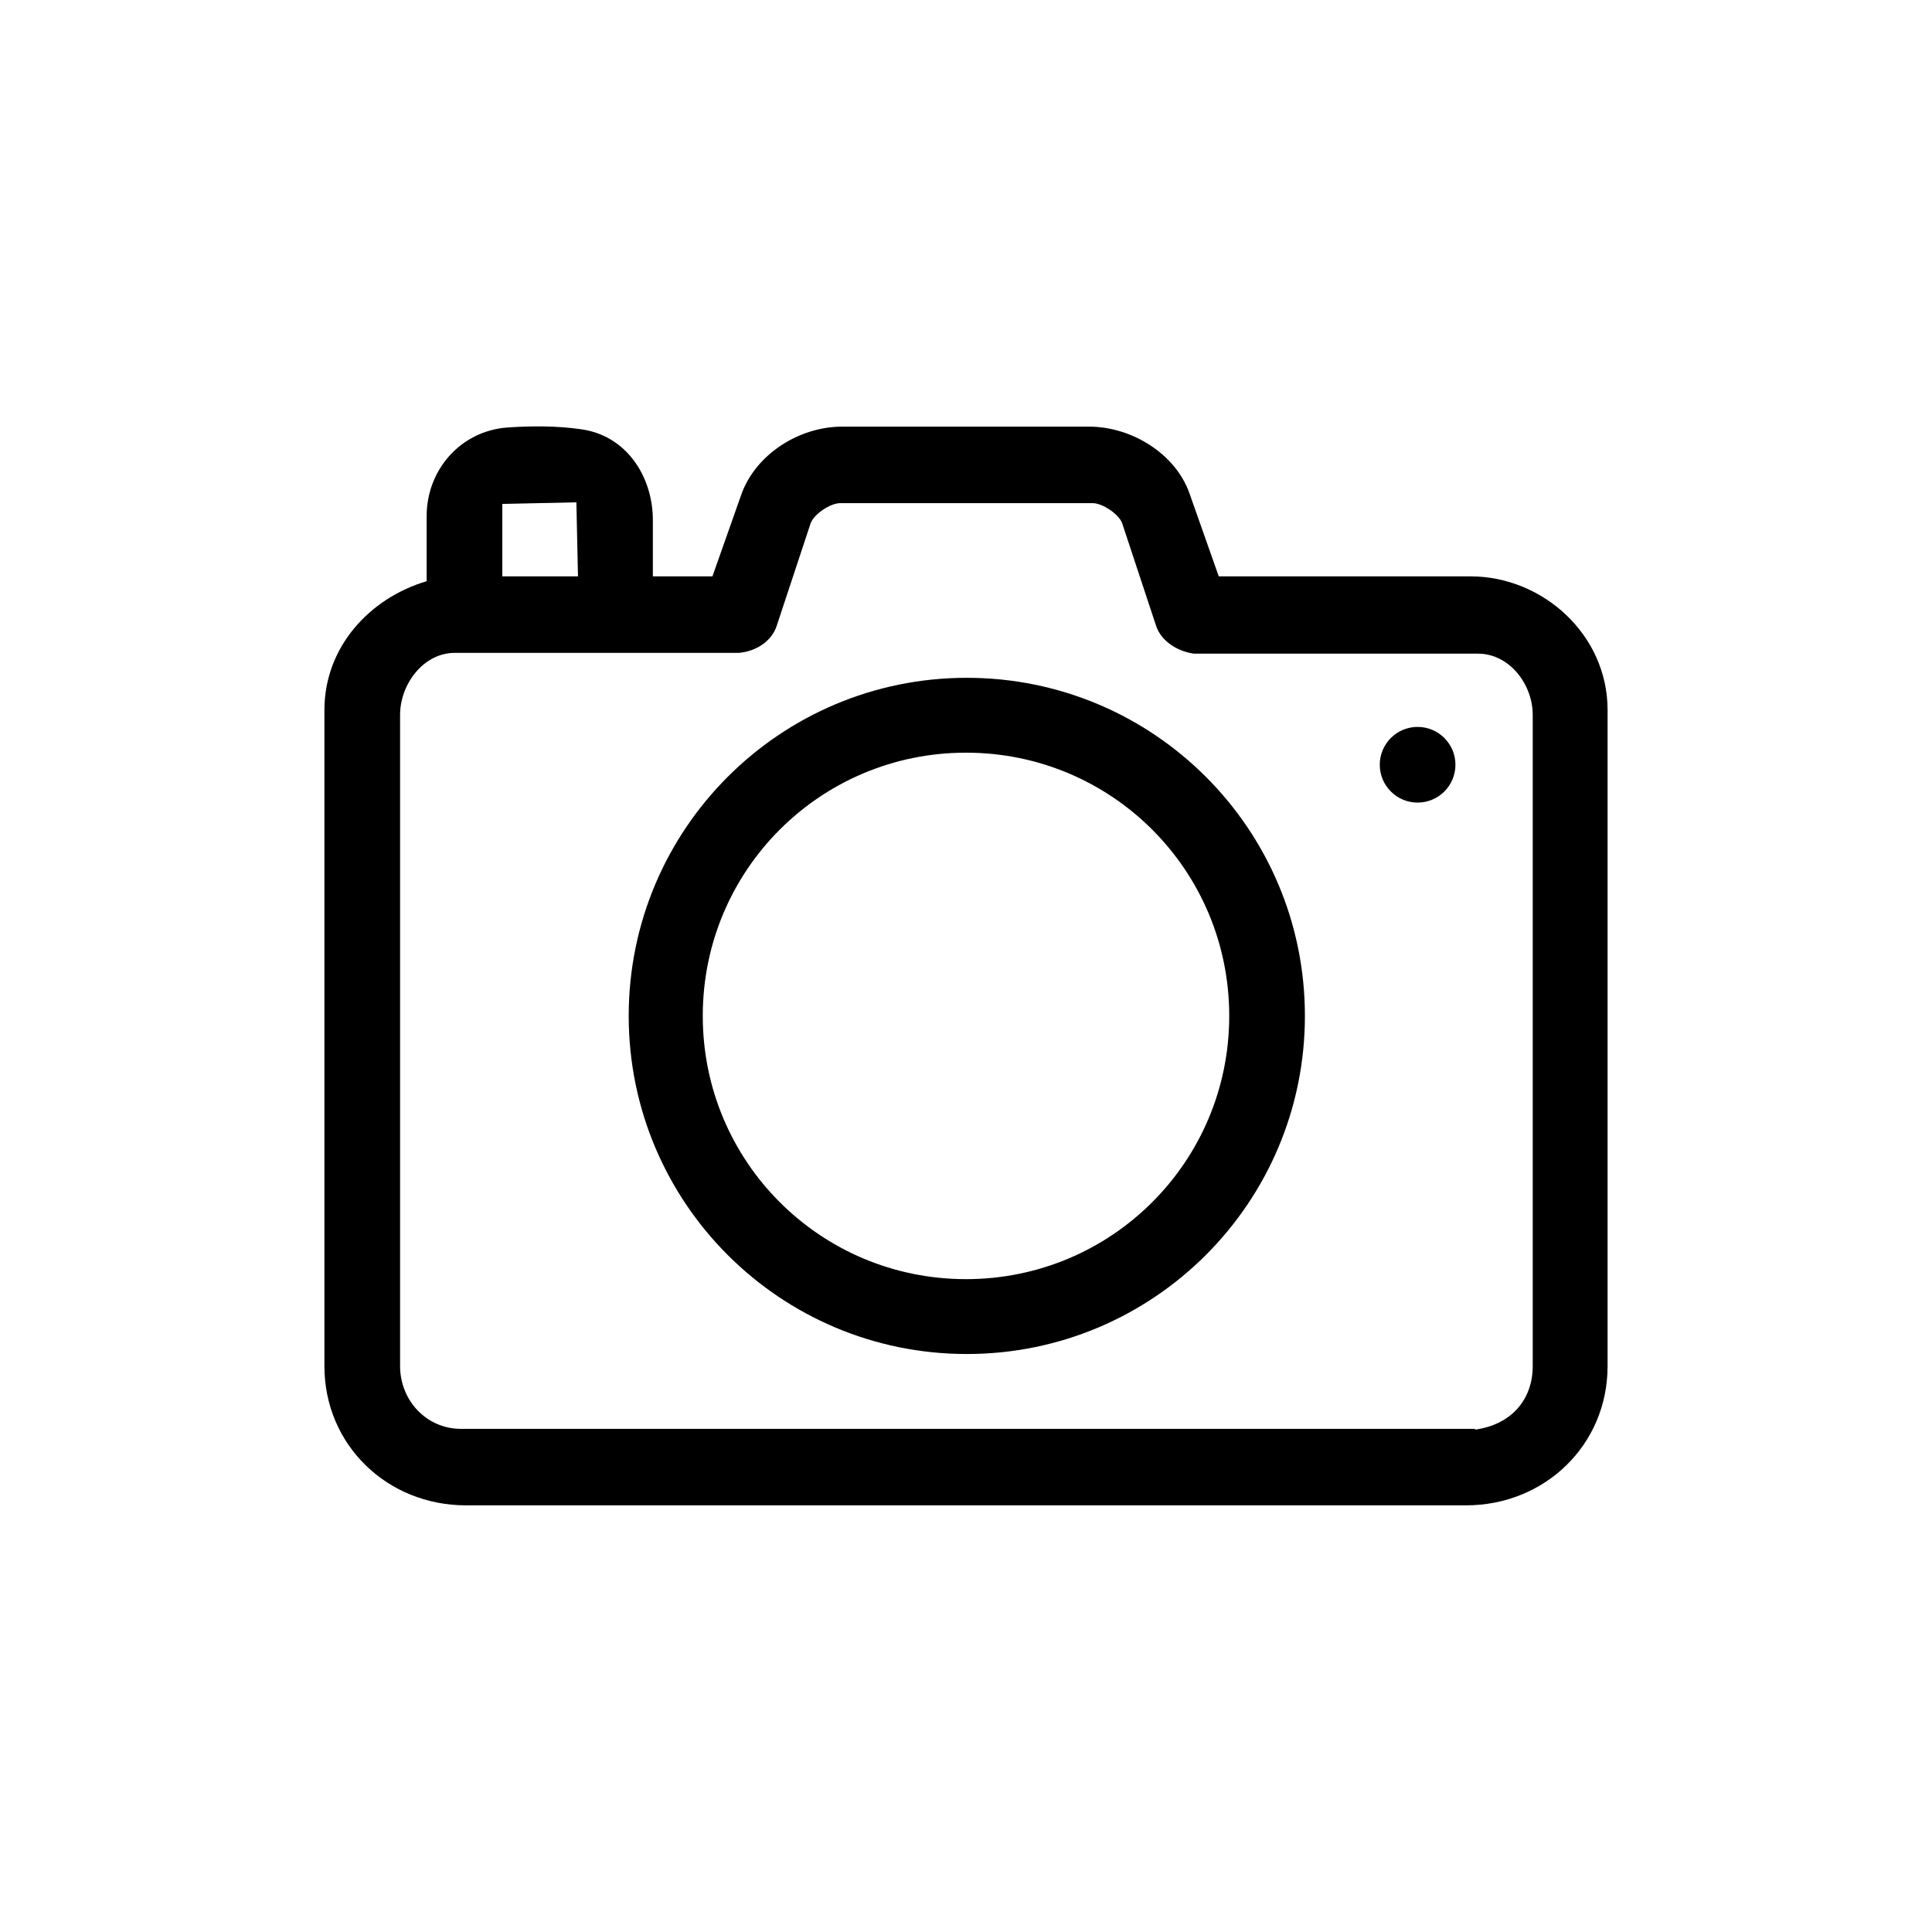
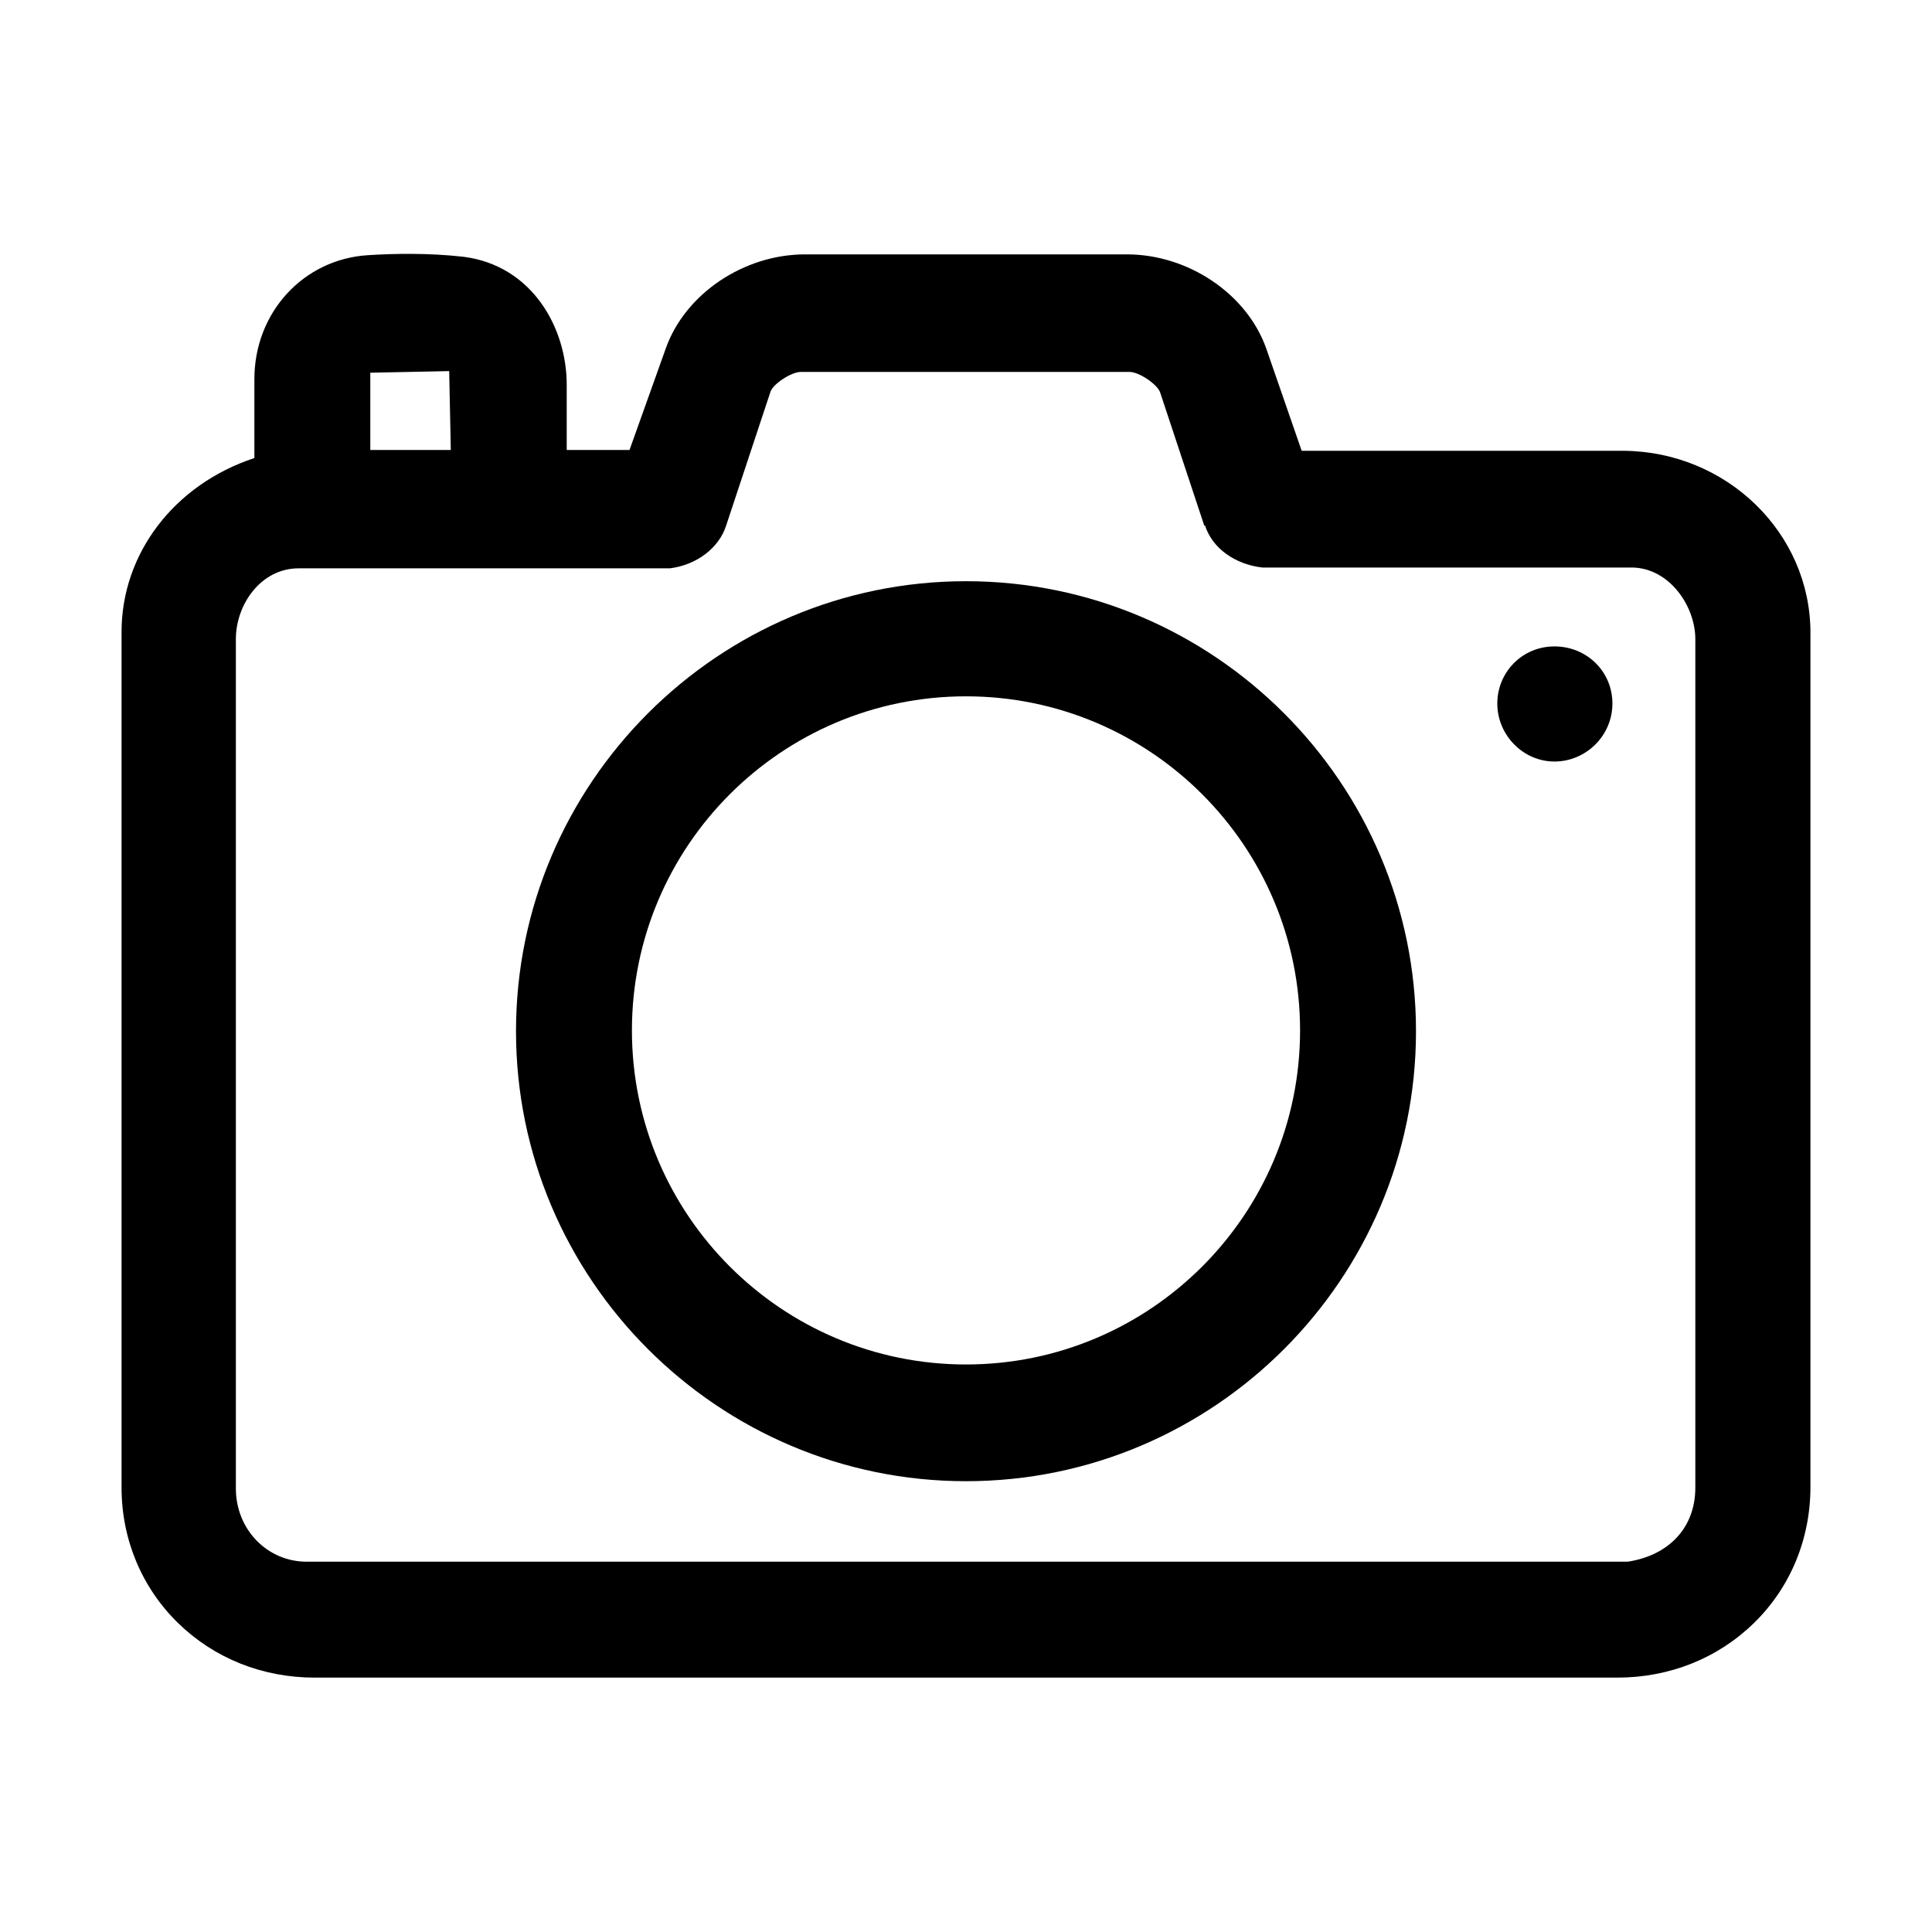
<svg xmlns="http://www.w3.org/2000/svg" id="Capa_1" data-name="Capa 1" viewBox="0 0 24 24">
-   <path d="M15.14,7.16h3.13c.89,0,1.7.72,1.7,1.66v8.15c0,.98-.78,1.73-1.76,1.73H5.79c-.98,0-1.76-.75-1.76-1.73v-8.15c0-.78.56-1.39,1.27-1.6v-.81c0-.57.42-1.06,1.01-1.1.29-.02.61-.02.89.02.58.07.91.59.91,1.13v.7s.74,0,.74,0l.36-1.02c.18-.5.72-.84,1.25-.84h3.07c.53,0,1.08.34,1.25.84l.36,1.02ZM7.18,7.16l-.02-.92-.92.02v.9s.94,0,.94,0ZM18.32,17.76c.45-.06.72-.37.72-.79v-8.09c0-.38-.29-.76-.68-.76h-3.53c-.21-.03-.41-.16-.47-.35l-.42-1.27c-.04-.11-.24-.25-.37-.25h-3.13c-.13,0-.33.14-.37.25l-.42,1.27c-.06.19-.25.32-.47.34h-3.53c-.39,0-.68.39-.68.77v8.09c0,.42.32.78.76.78h12.6Z" />
-   <path d="M16.21,12.62c0,2.32-1.88,4.2-4.2,4.2s-4.2-1.88-4.2-4.2,1.88-4.2,4.2-4.2,4.2,1.88,4.2,4.2ZM15.27,12.62c0-1.81-1.46-3.27-3.27-3.27s-3.27,1.46-3.27,3.27,1.46,3.27,3.27,3.27,3.27-1.46,3.27-3.27Z" />
-   <circle cx="17.61" cy="9.5" r=".47" />
+   <path d="M22.49,7.86c0-1.24-1.04-2.25-2.32-2.26h-4s-.44-1.27-.44-1.27c-.24-.68-.97-1.17-1.73-1.17h-4c-.76,0-1.49.49-1.73,1.17l-.45,1.26h-.78s0-.81,0-.81c0-.71-.43-1.48-1.28-1.59-.44-.05-.88-.04-1.19-.02-.8.05-1.41.71-1.41,1.54v.98c-1,.33-1.65,1.19-1.65,2.16v10.63c0,.64.25,1.24.7,1.68.45.44,1.05.68,1.7.68h16.18c.65,0,1.25-.24,1.7-.68.45-.44.7-1.04.7-1.69V7.86ZM4.6,5.59v-.96s.98-.02.98-.02l.02.98h-1.01ZM14.97,6.53c.09.28.37.48.71.52h4.6c.46.01.78.48.78.89v10.54c0,.49-.32.84-.84.92H3.81c-.49,0-.88-.4-.88-.91V7.94c0-.43.31-.88.78-.88h4.61c.33-.04.61-.25.7-.53l.55-1.66c.03-.1.26-.25.38-.25h4.08c.12,0,.34.15.38.25l.55,1.66Z" />
+   <path d="M6.41,12.81c0,3.08,2.51,5.59,5.59,5.59s5.59-2.51,5.59-5.59-2.51-5.59-5.59-5.59-5.59,2.51-5.59,5.59ZM12,8.65c2.29,0,4.15,1.86,4.15,4.15s-1.86,4.15-4.15,4.15-4.15-1.86-4.15-4.15,1.86-4.15,4.15-4.15Z" />
+   <path d="M19.31,9.46c.39,0,.72-.32.72-.72s-.32-.71-.72-.71-.71.32-.71.71.32.72.71.72Z" />
</svg>
